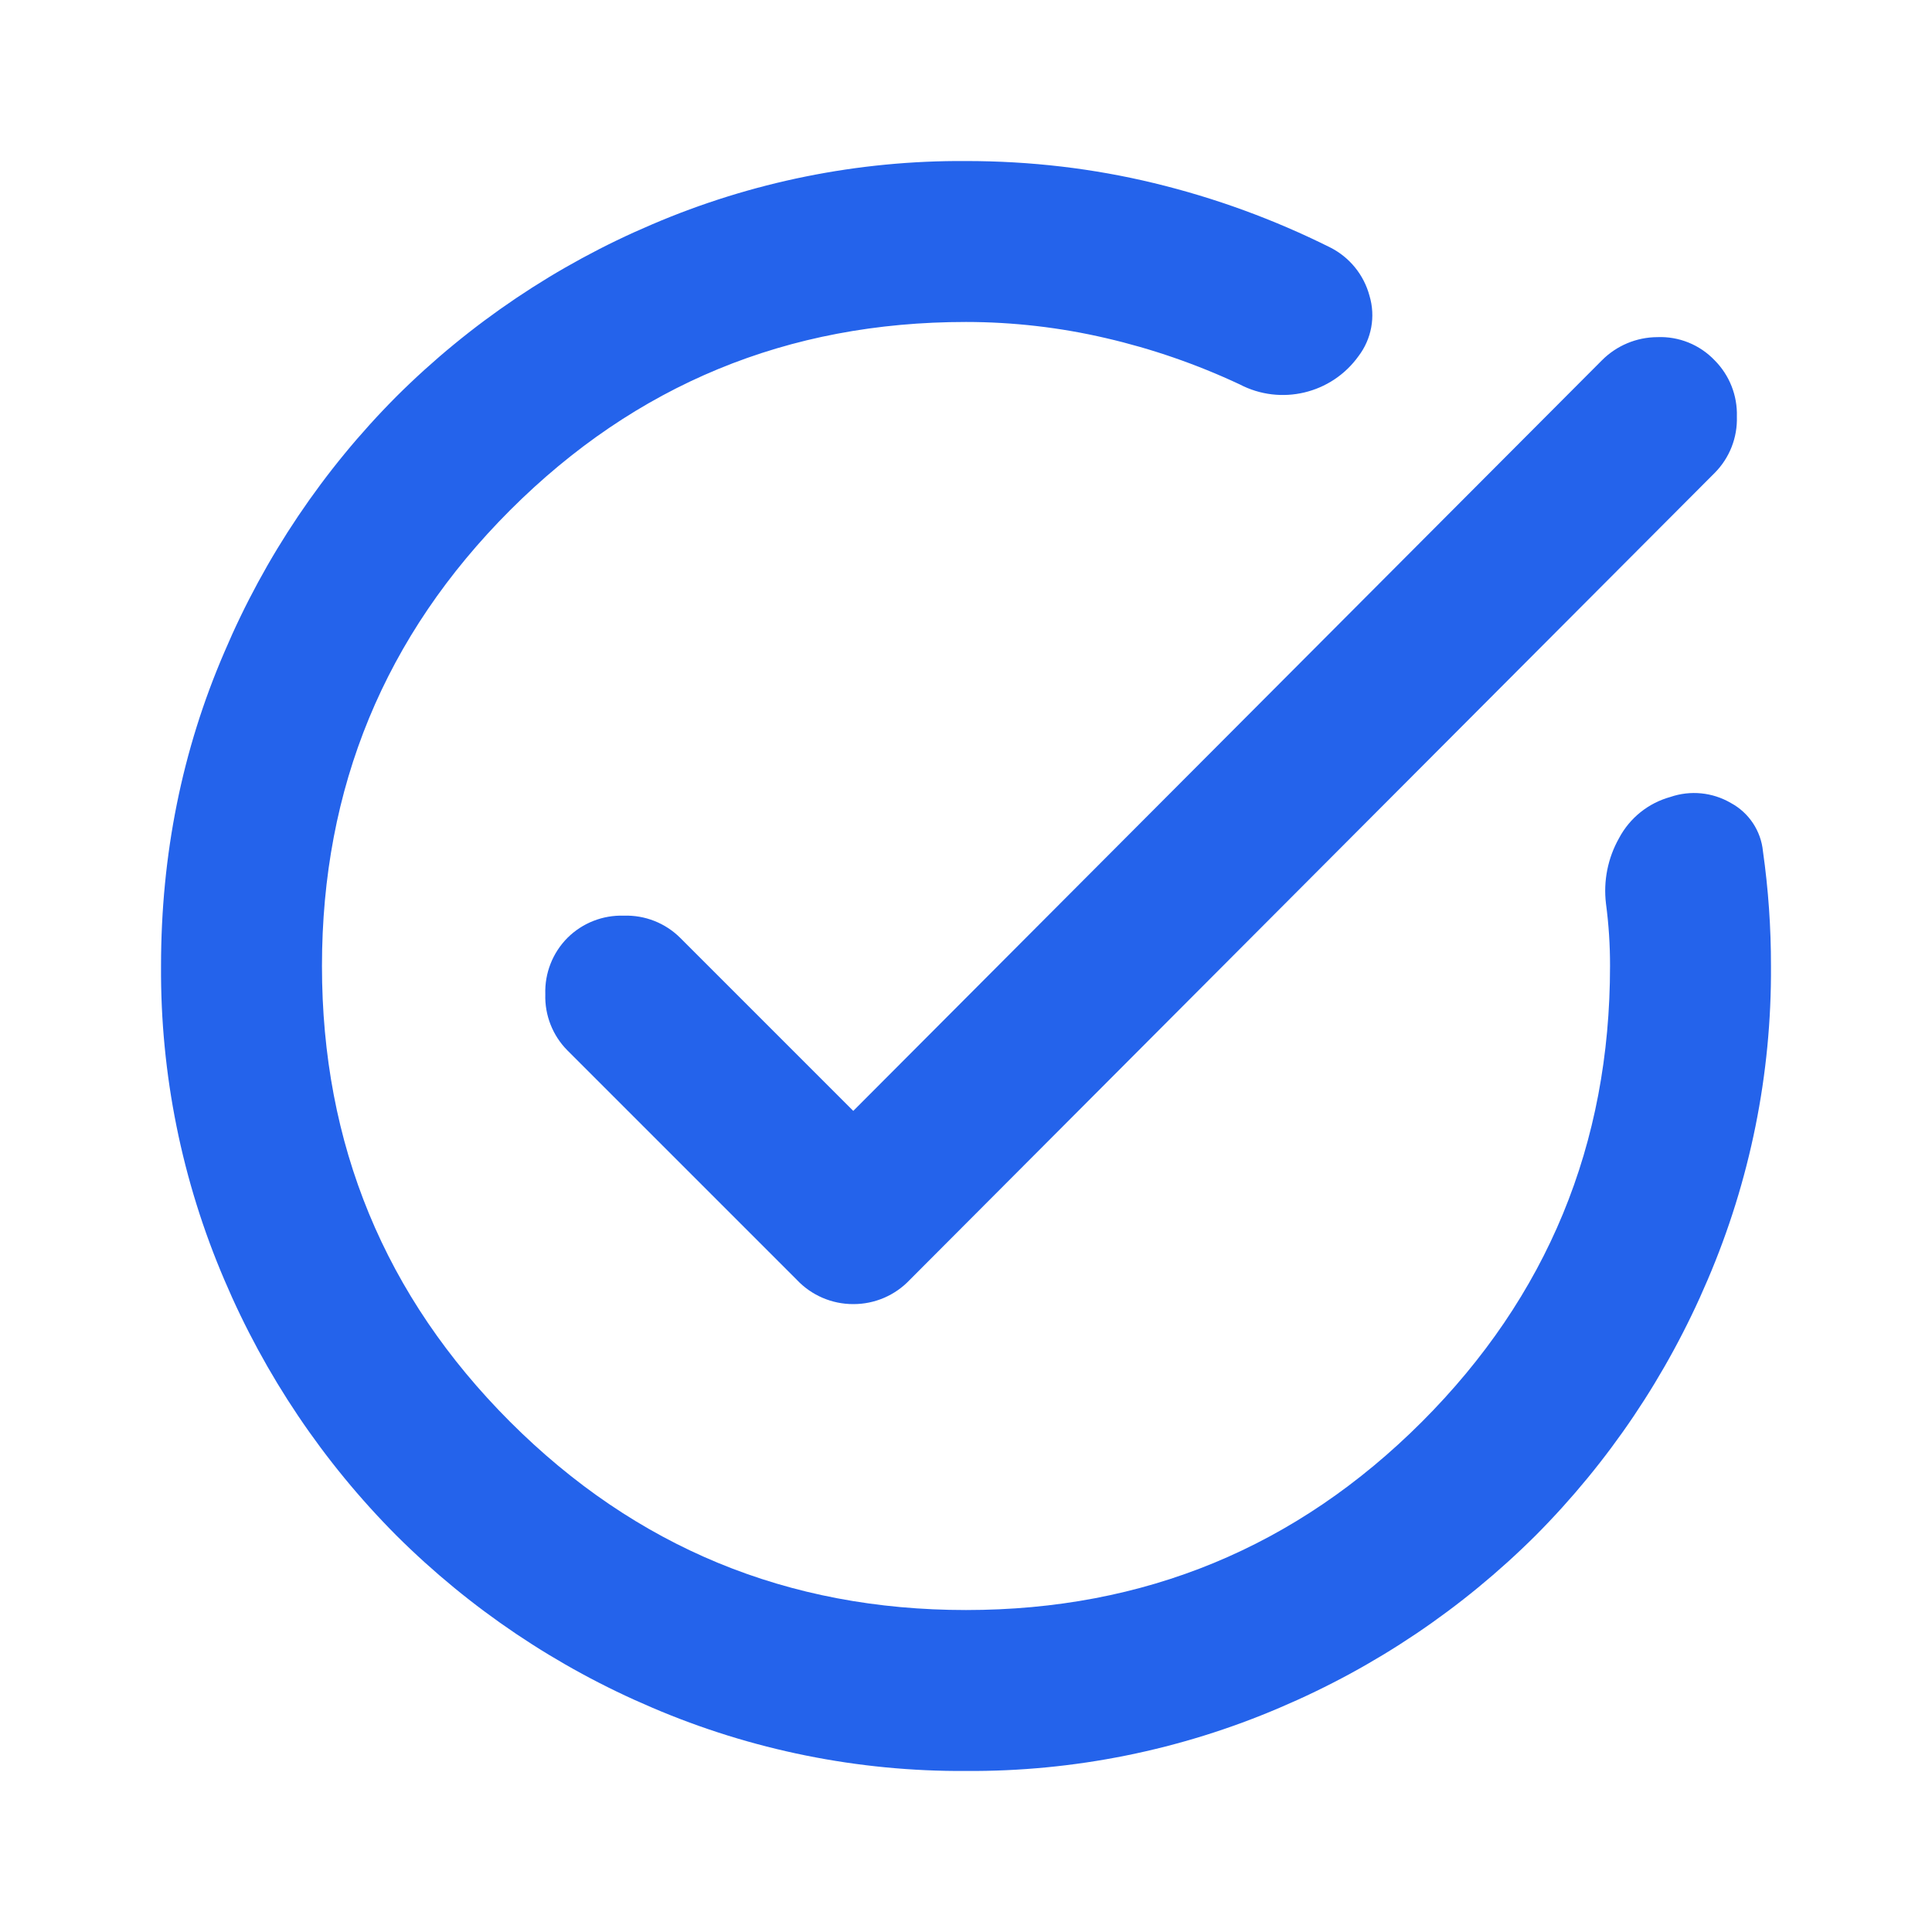
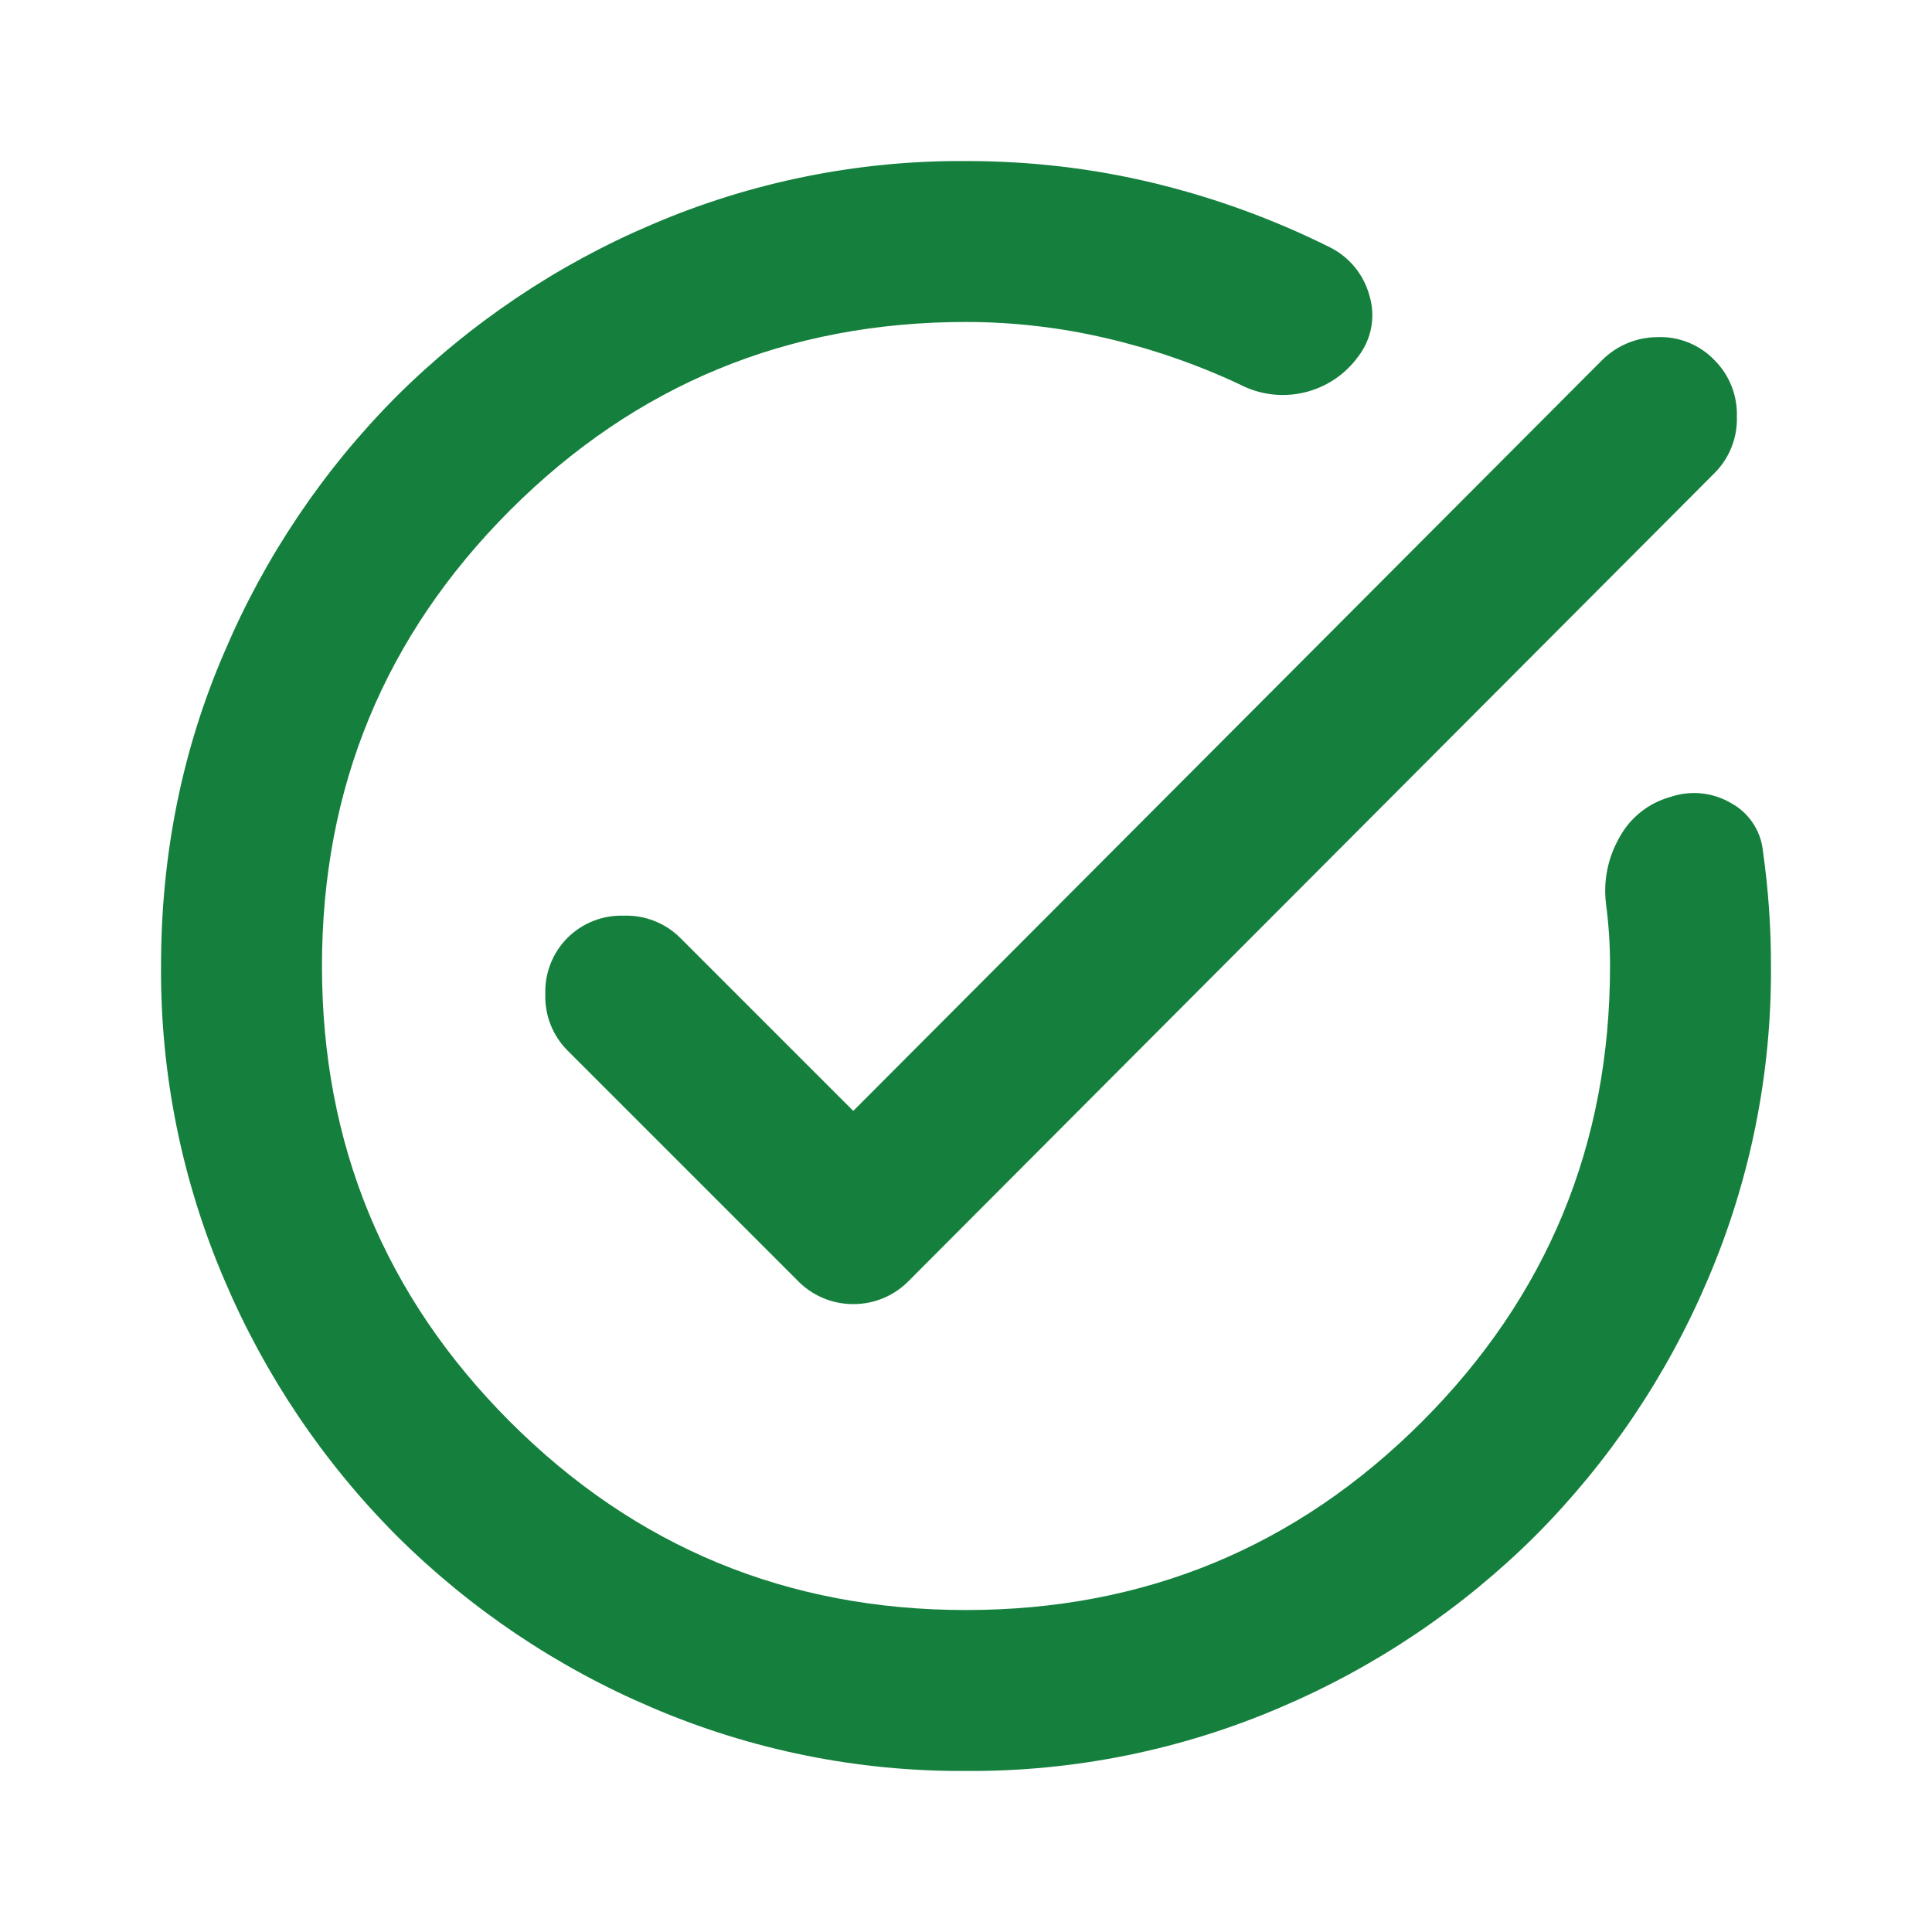
<svg xmlns="http://www.w3.org/2000/svg" width="20" height="20" viewBox="0 0 20 20" fill="none">
  <mask id="a" style="mask-type:alpha" maskUnits="userSpaceOnUse" x="0" y="0" width="20" height="20">
    <path fill="#D9D9D9" d="M0 0h20v20H0z" />
  </mask>
  <g mask="url(#a)">
-     <path d="M10 18.333a8.115 8.115 0 0 1-3.25-.656 8.416 8.416 0 0 1-2.646-1.781 8.415 8.415 0 0 1-1.781-2.646A8.115 8.115 0 0 1 1.667 10c0-1.153.218-2.236.656-3.25a8.415 8.415 0 0 1 1.781-2.646A8.415 8.415 0 0 1 6.75 2.323 8.115 8.115 0 0 1 10 1.667c.667 0 1.316.076 1.948.229.632.153 1.24.375 1.823.666a.79.79 0 0 1 .406.5.7.7 0 0 1-.114.625.964.964 0 0 1-1.23.292 6.96 6.96 0 0 0-1.385-.479A6.39 6.39 0 0 0 10 3.333c-1.847 0-3.42.65-4.719 1.948C3.983 6.58 3.333 8.153 3.333 10c0 1.847.65 3.42 1.948 4.719C6.58 16.017 8.153 16.667 10 16.667c1.847 0 3.42-.65 4.719-1.948 1.298-1.299 1.948-2.872 1.948-4.719a4.82 4.82 0 0 0-.042-.646 1.108 1.108 0 0 1 .135-.677.86.86 0 0 1 .532-.427.755.755 0 0 1 .625.062.638.638 0 0 1 .333.5A8.364 8.364 0 0 1 18.333 10a8.115 8.115 0 0 1-.656 3.25 8.415 8.415 0 0 1-1.781 2.646 8.416 8.416 0 0 1-2.646 1.781 8.115 8.115 0 0 1-3.25.656ZM8.833 11.5l7.75-7.77a.814.814 0 0 1 .573-.24.776.776 0 0 1 .594.24.79.79 0 0 1 .23.582.79.79 0 0 1-.23.584L9.417 13.25a.8.8 0 0 1-.584.25.8.8 0 0 1-.583-.25l-2.375-2.375a.79.79 0 0 1-.23-.583.79.79 0 0 1 .23-.584.79.79 0 0 1 .583-.229.79.79 0 0 1 .584.23L8.833 11.5Z" fill="#2463EB" />
+     <path d="M10 18.333a8.115 8.115 0 0 1-3.25-.656 8.416 8.416 0 0 1-2.646-1.781 8.415 8.415 0 0 1-1.781-2.646A8.115 8.115 0 0 1 1.667 10c0-1.153.218-2.236.656-3.25a8.415 8.415 0 0 1 1.781-2.646A8.415 8.415 0 0 1 6.75 2.323 8.115 8.115 0 0 1 10 1.667c.667 0 1.316.076 1.948.229.632.153 1.24.375 1.823.666a.79.79 0 0 1 .406.5.7.7 0 0 1-.114.625.964.964 0 0 1-1.23.292 6.96 6.96 0 0 0-1.385-.479A6.39 6.39 0 0 0 10 3.333c-1.847 0-3.42.65-4.719 1.948C3.983 6.58 3.333 8.153 3.333 10c0 1.847.65 3.42 1.948 4.719C6.58 16.017 8.153 16.667 10 16.667c1.847 0 3.42-.65 4.719-1.948 1.298-1.299 1.948-2.872 1.948-4.719a4.82 4.82 0 0 0-.042-.646 1.108 1.108 0 0 1 .135-.677.86.86 0 0 1 .532-.427.755.755 0 0 1 .625.062.638.638 0 0 1 .333.5A8.364 8.364 0 0 1 18.333 10a8.115 8.115 0 0 1-.656 3.25 8.415 8.415 0 0 1-1.781 2.646 8.416 8.416 0 0 1-2.646 1.781 8.115 8.115 0 0 1-3.25.656ZM8.833 11.5l7.75-7.77a.814.814 0 0 1 .573-.24.776.776 0 0 1 .594.24.79.79 0 0 1 .23.582.79.79 0 0 1-.23.584L9.417 13.25a.8.8 0 0 1-.584.25.8.8 0 0 1-.583-.25l-2.375-2.375a.79.79 0 0 1-.23-.583.79.79 0 0 1 .23-.584.79.79 0 0 1 .583-.229.79.79 0 0 1 .584.23L8.833 11.5Z" fill="#15803D" />
  </g>
</svg>
